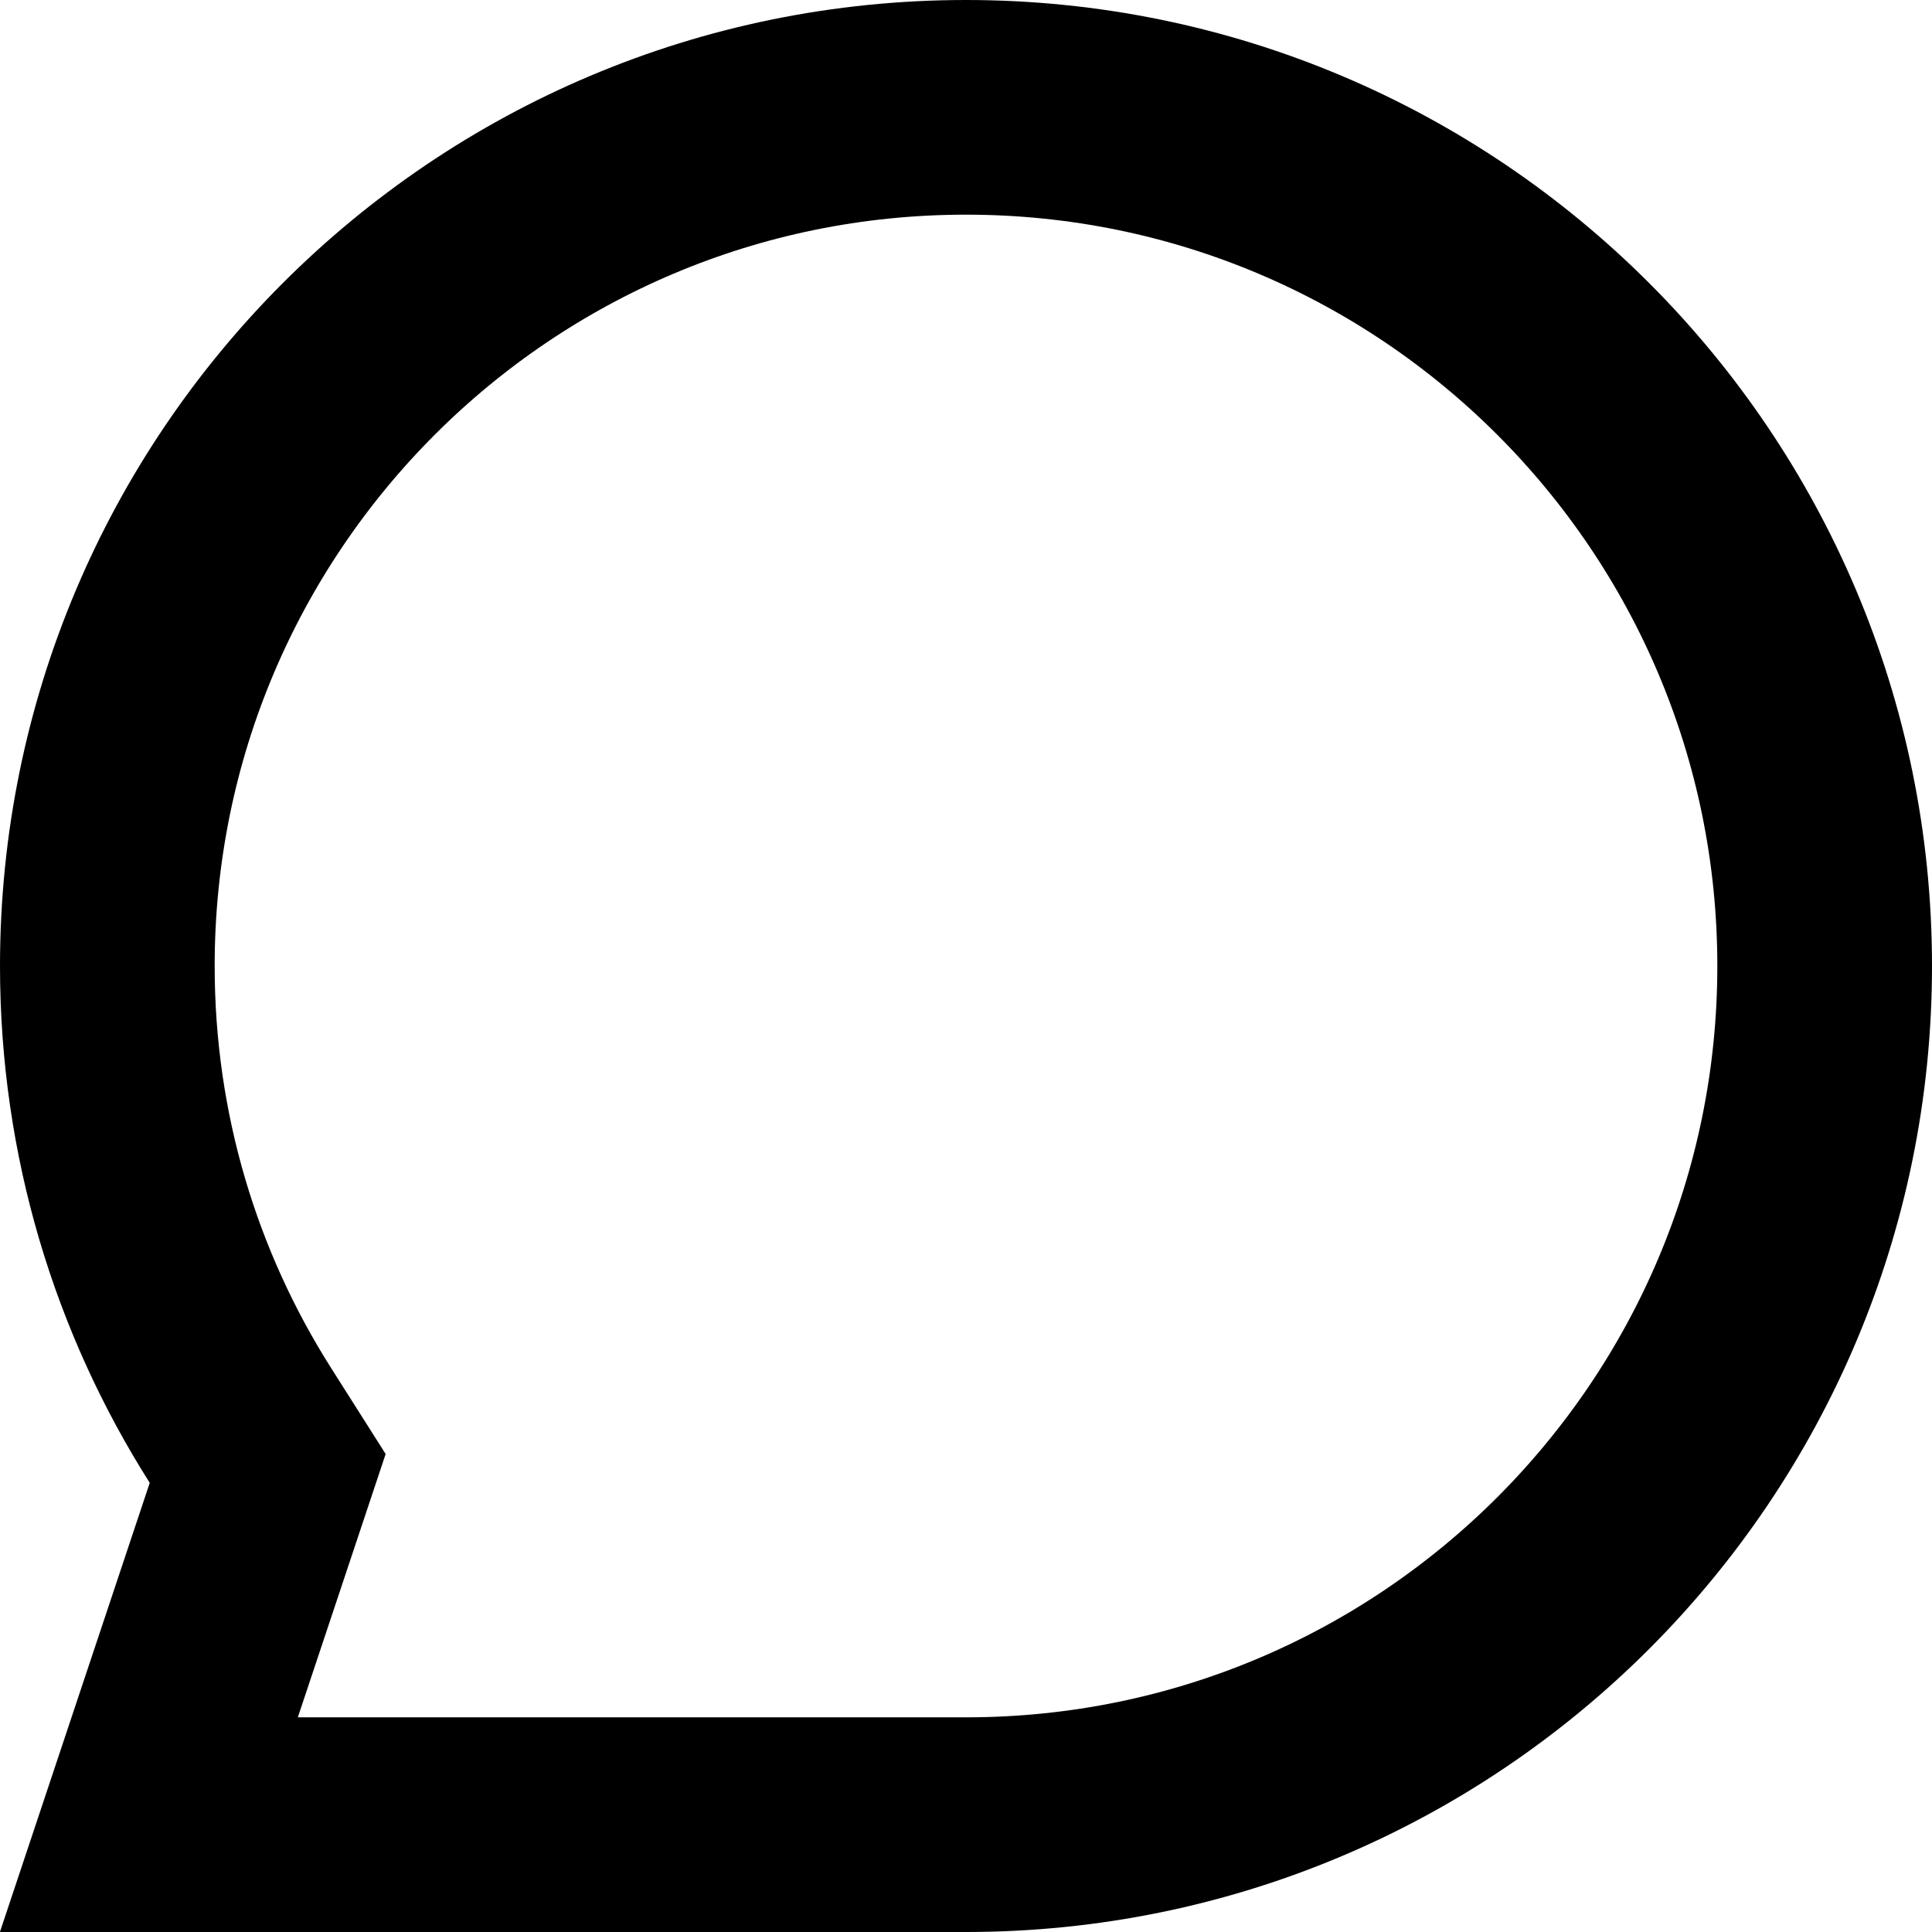
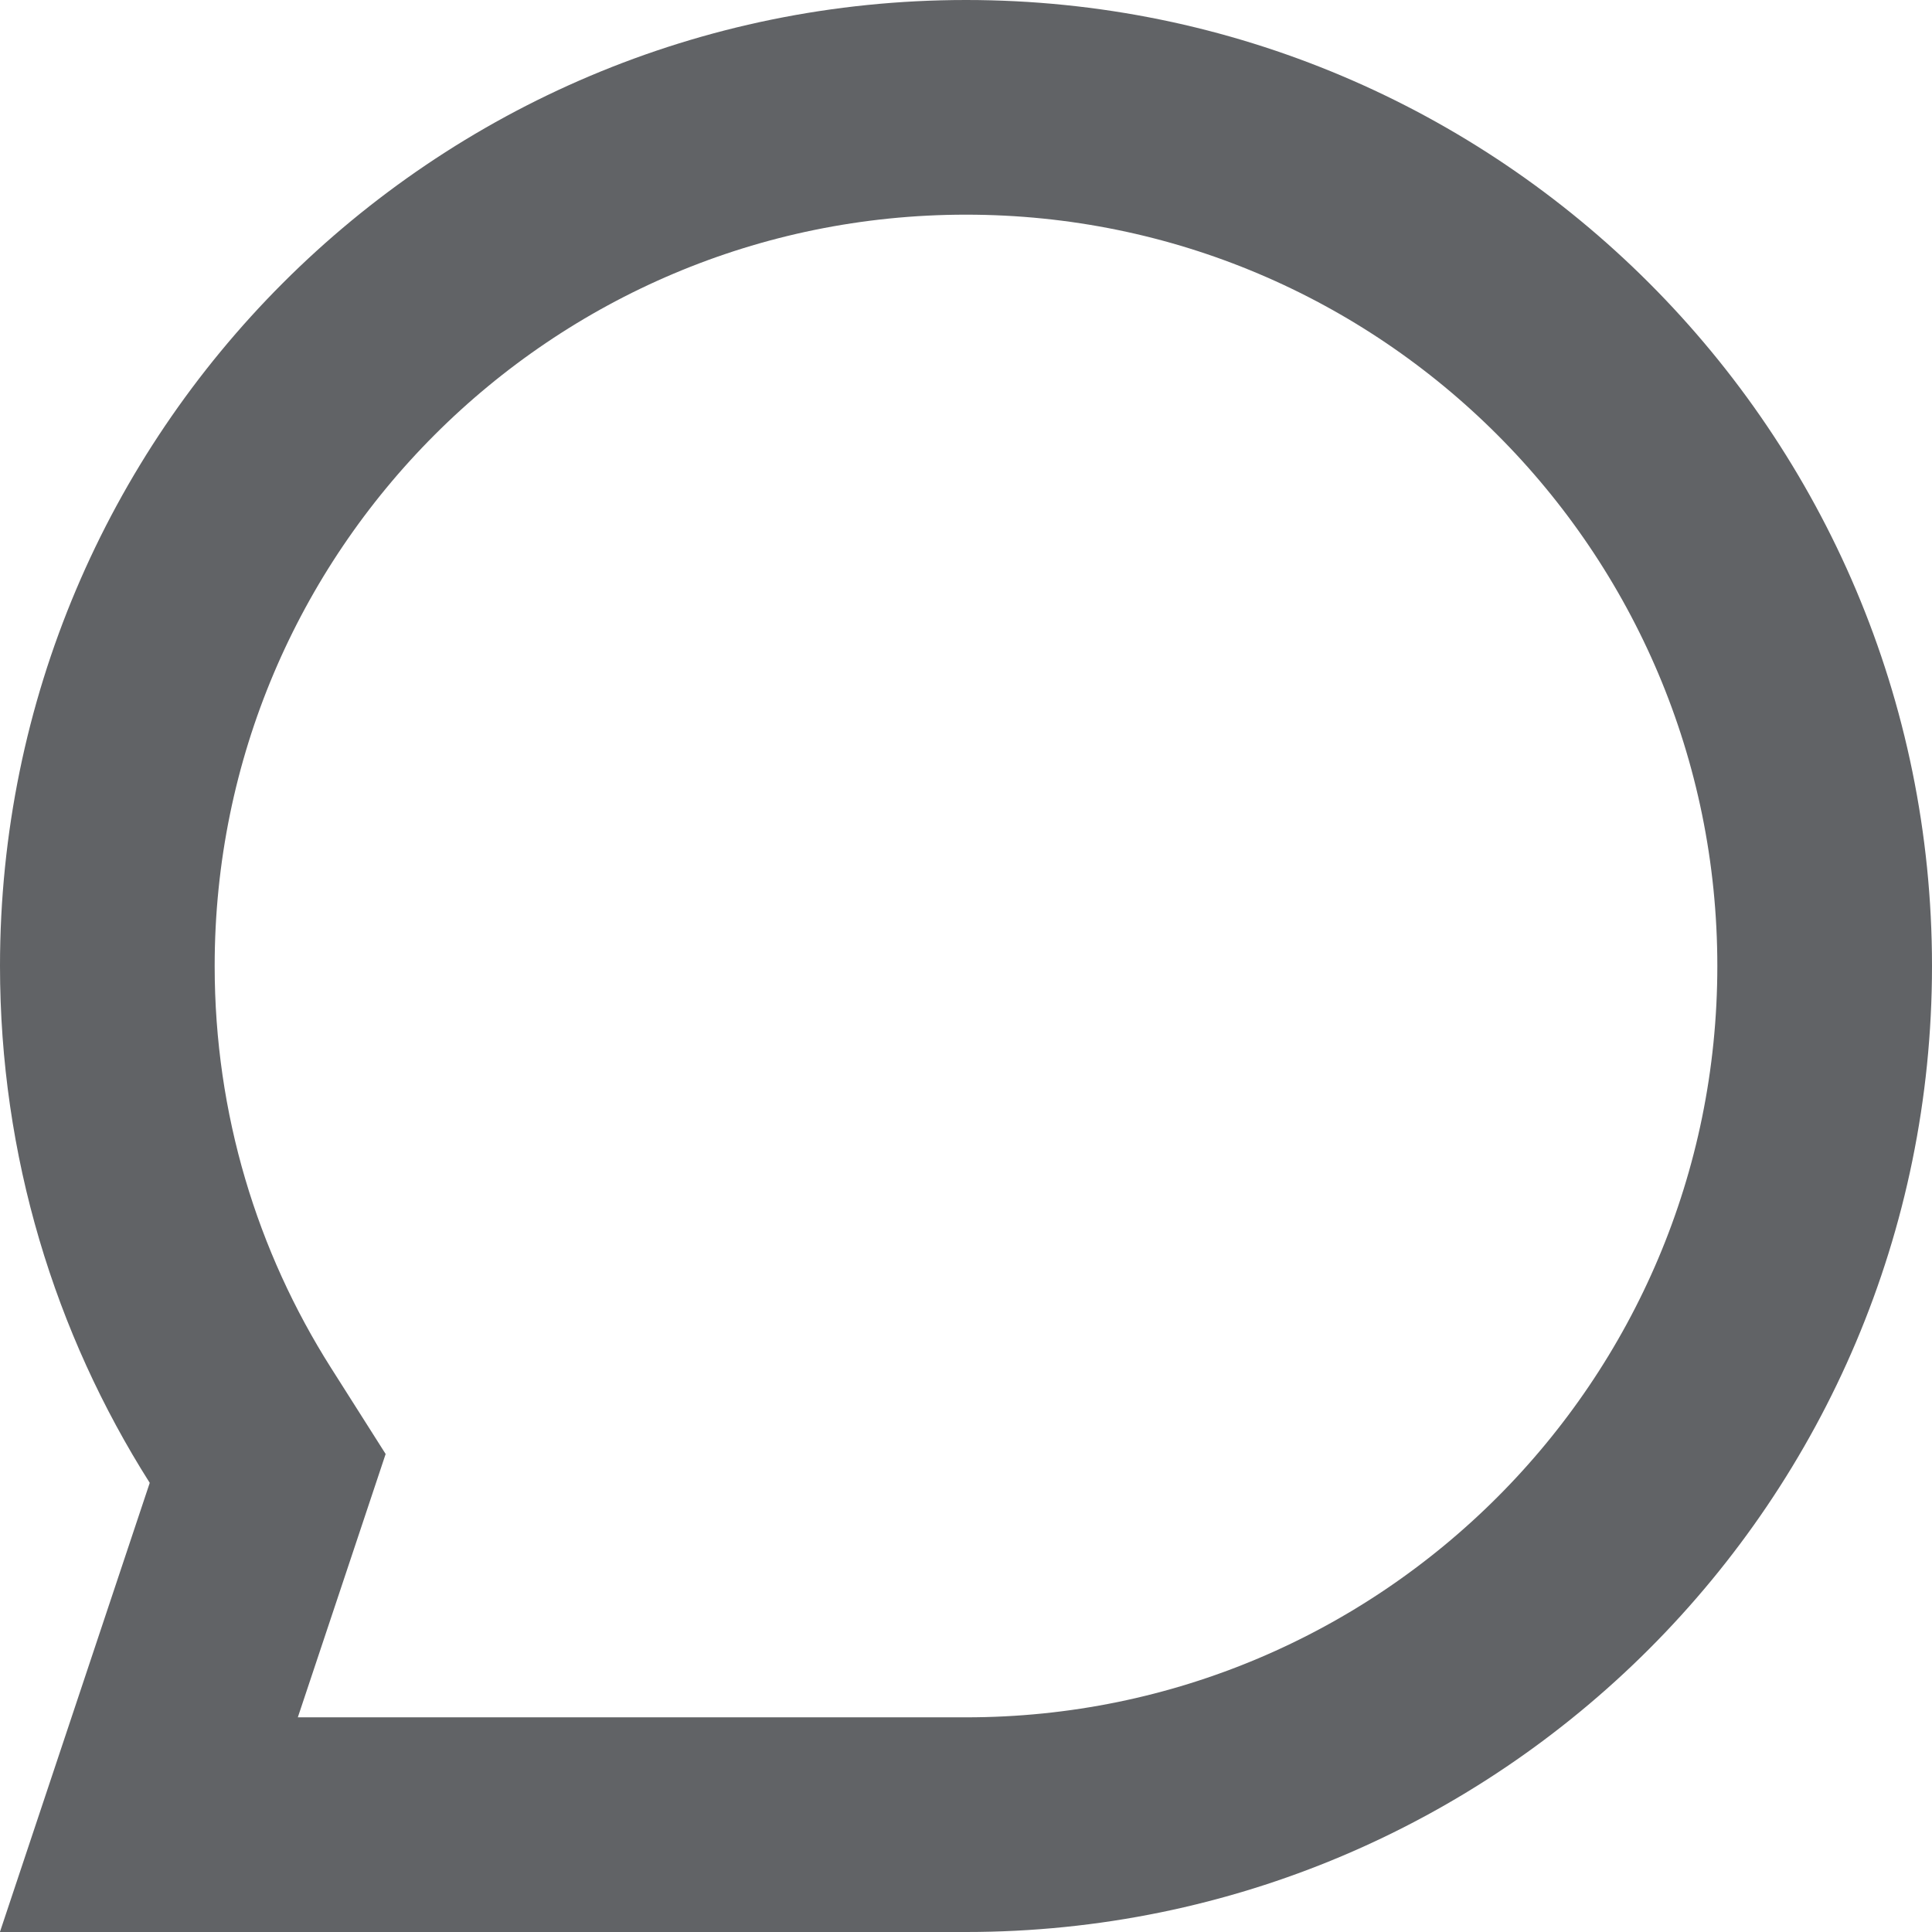
<svg xmlns="http://www.w3.org/2000/svg" width="18" height="18" viewBox="0 0 18 18" fill="none">
-   <path d="M2.344 14.131L2.494 13.681L2.239 13.279C1.455 12.042 1 10.576 1 9C1 4.582 4.582 1 9 1C13.418 1 17 4.582 17 9C17 13.418 13.418 17 9 17H1.387L2.344 14.131Z" stroke="black" stroke-width="2" />
+   <path d="M2.344 14.131L2.494 13.681L2.239 13.279C1.455 12.042 1 10.576 1 9C1 4.582 4.582 1 9 1C13.418 1 17 4.582 17 9C17 13.418 13.418 17 9 17H1.387L2.344 14.131Z" stroke="#616366" stroke-width="2" />
</svg>
